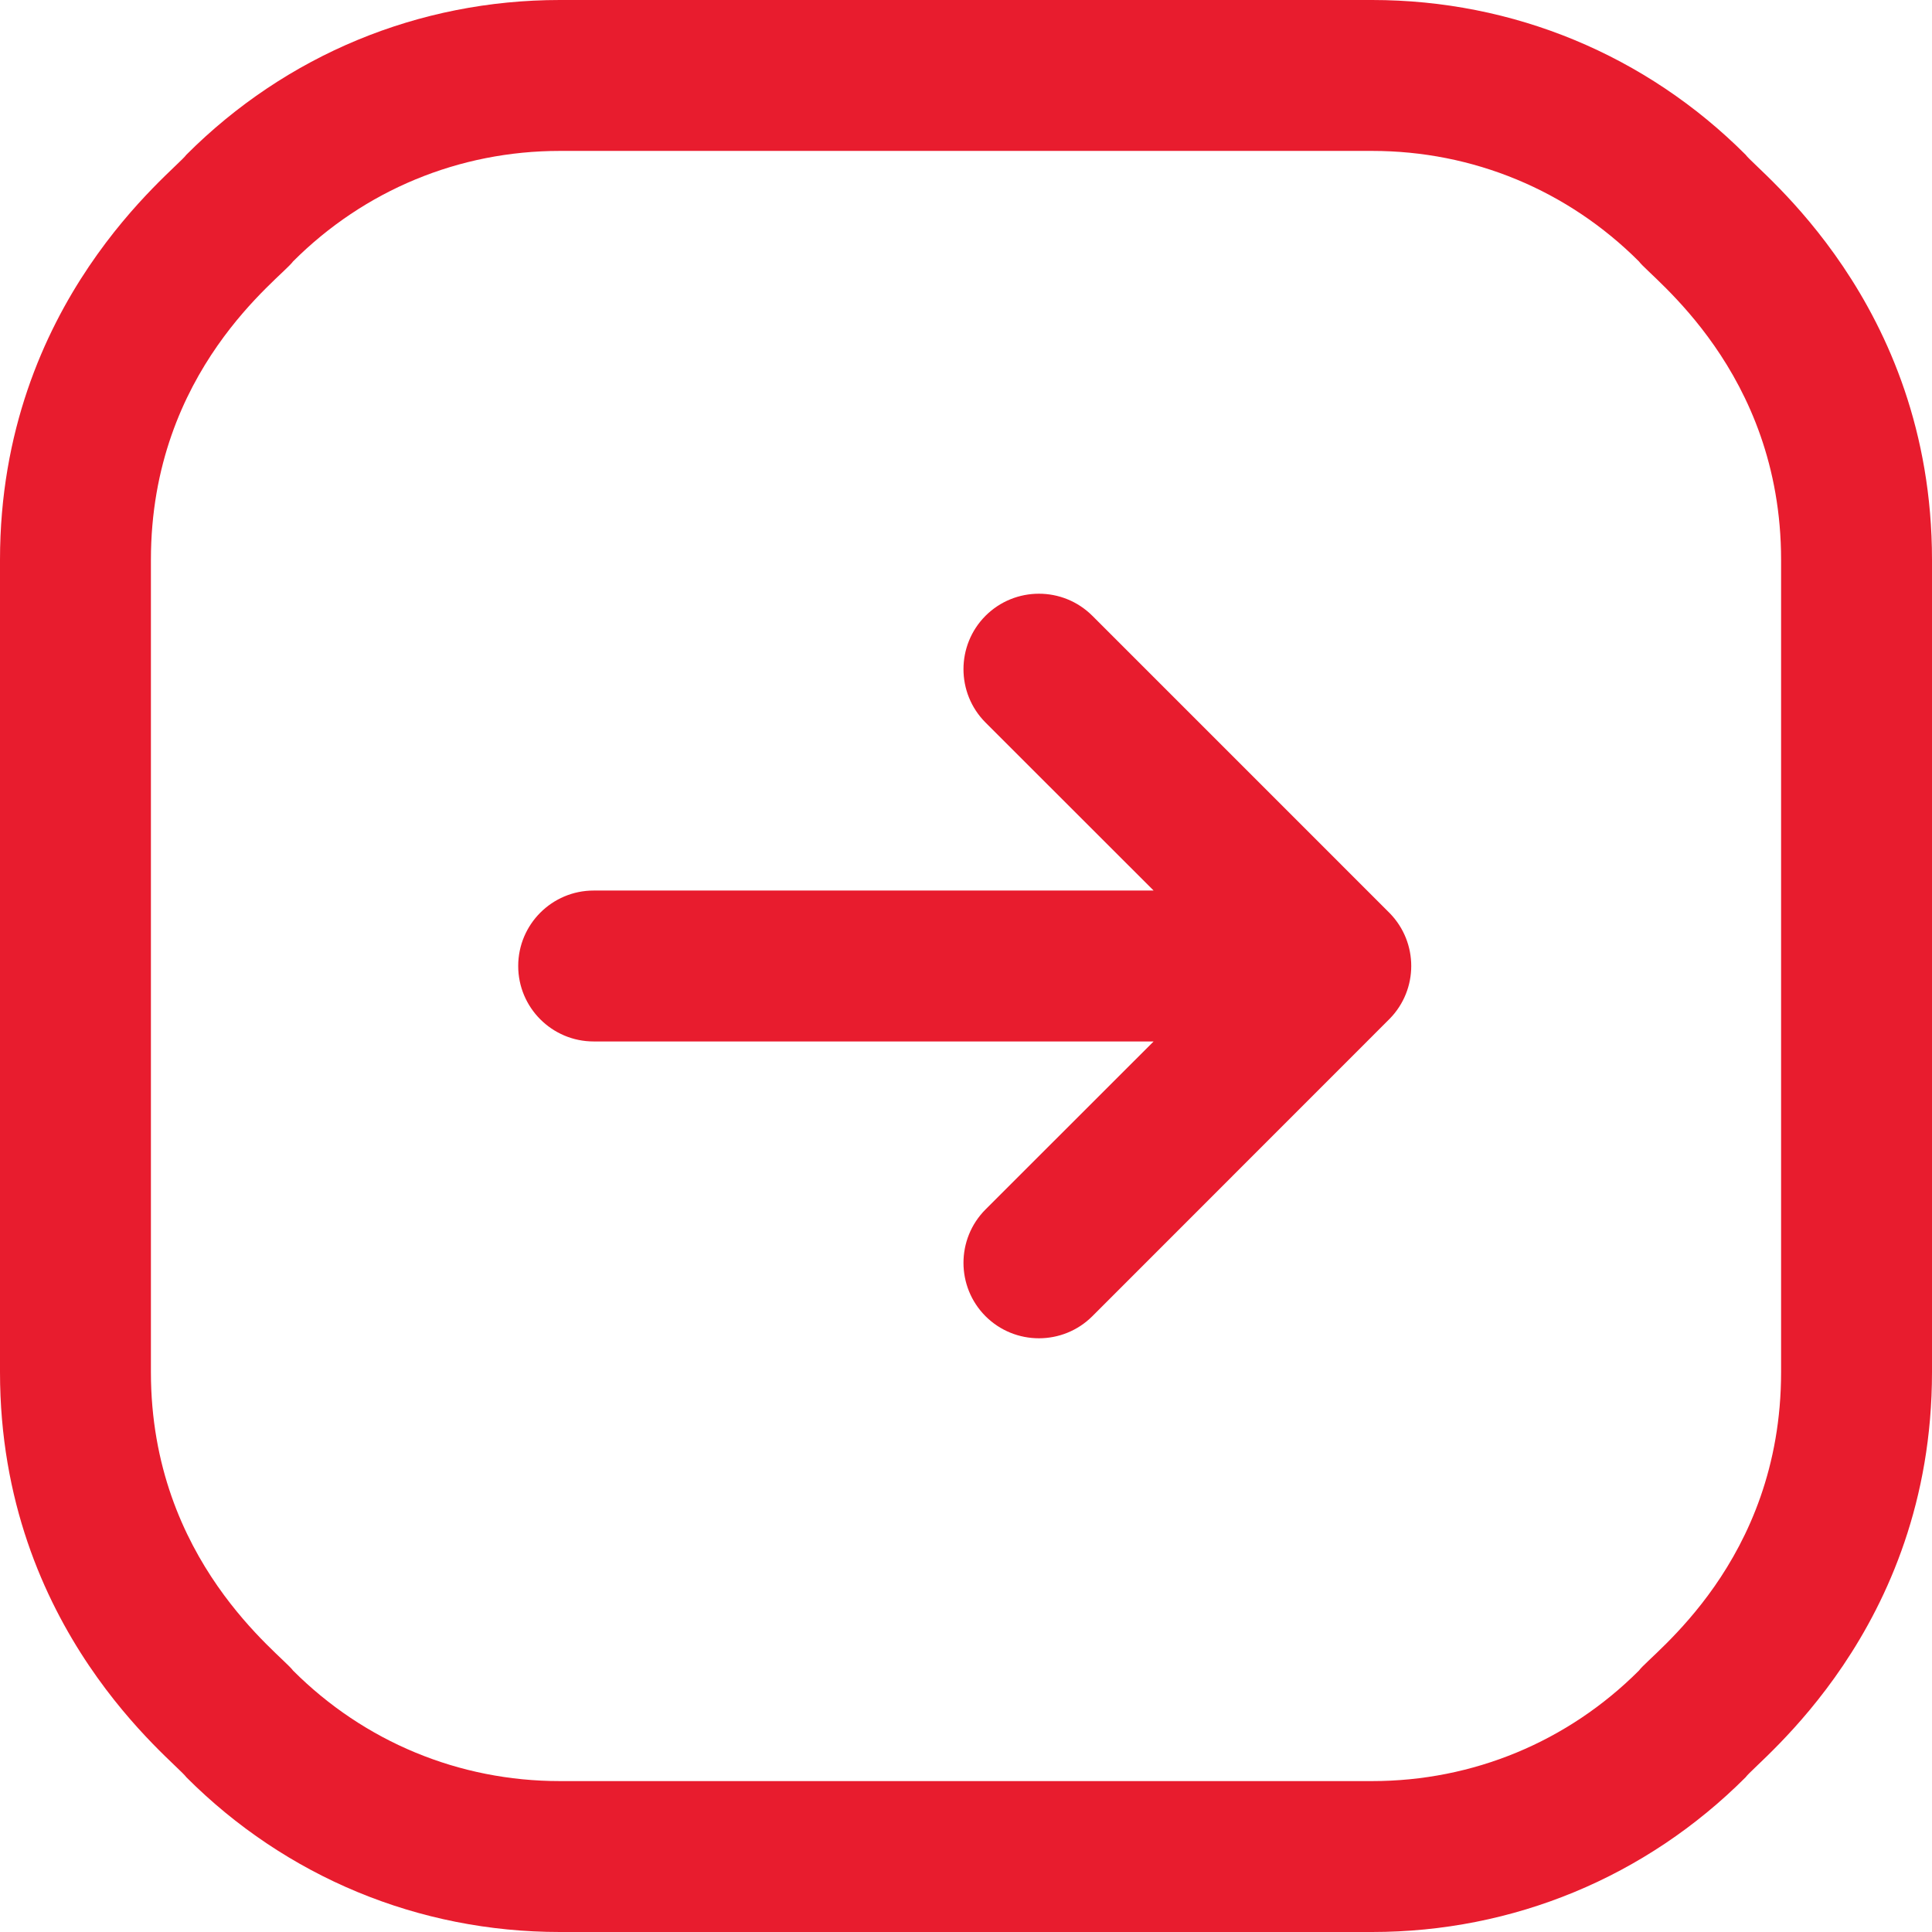
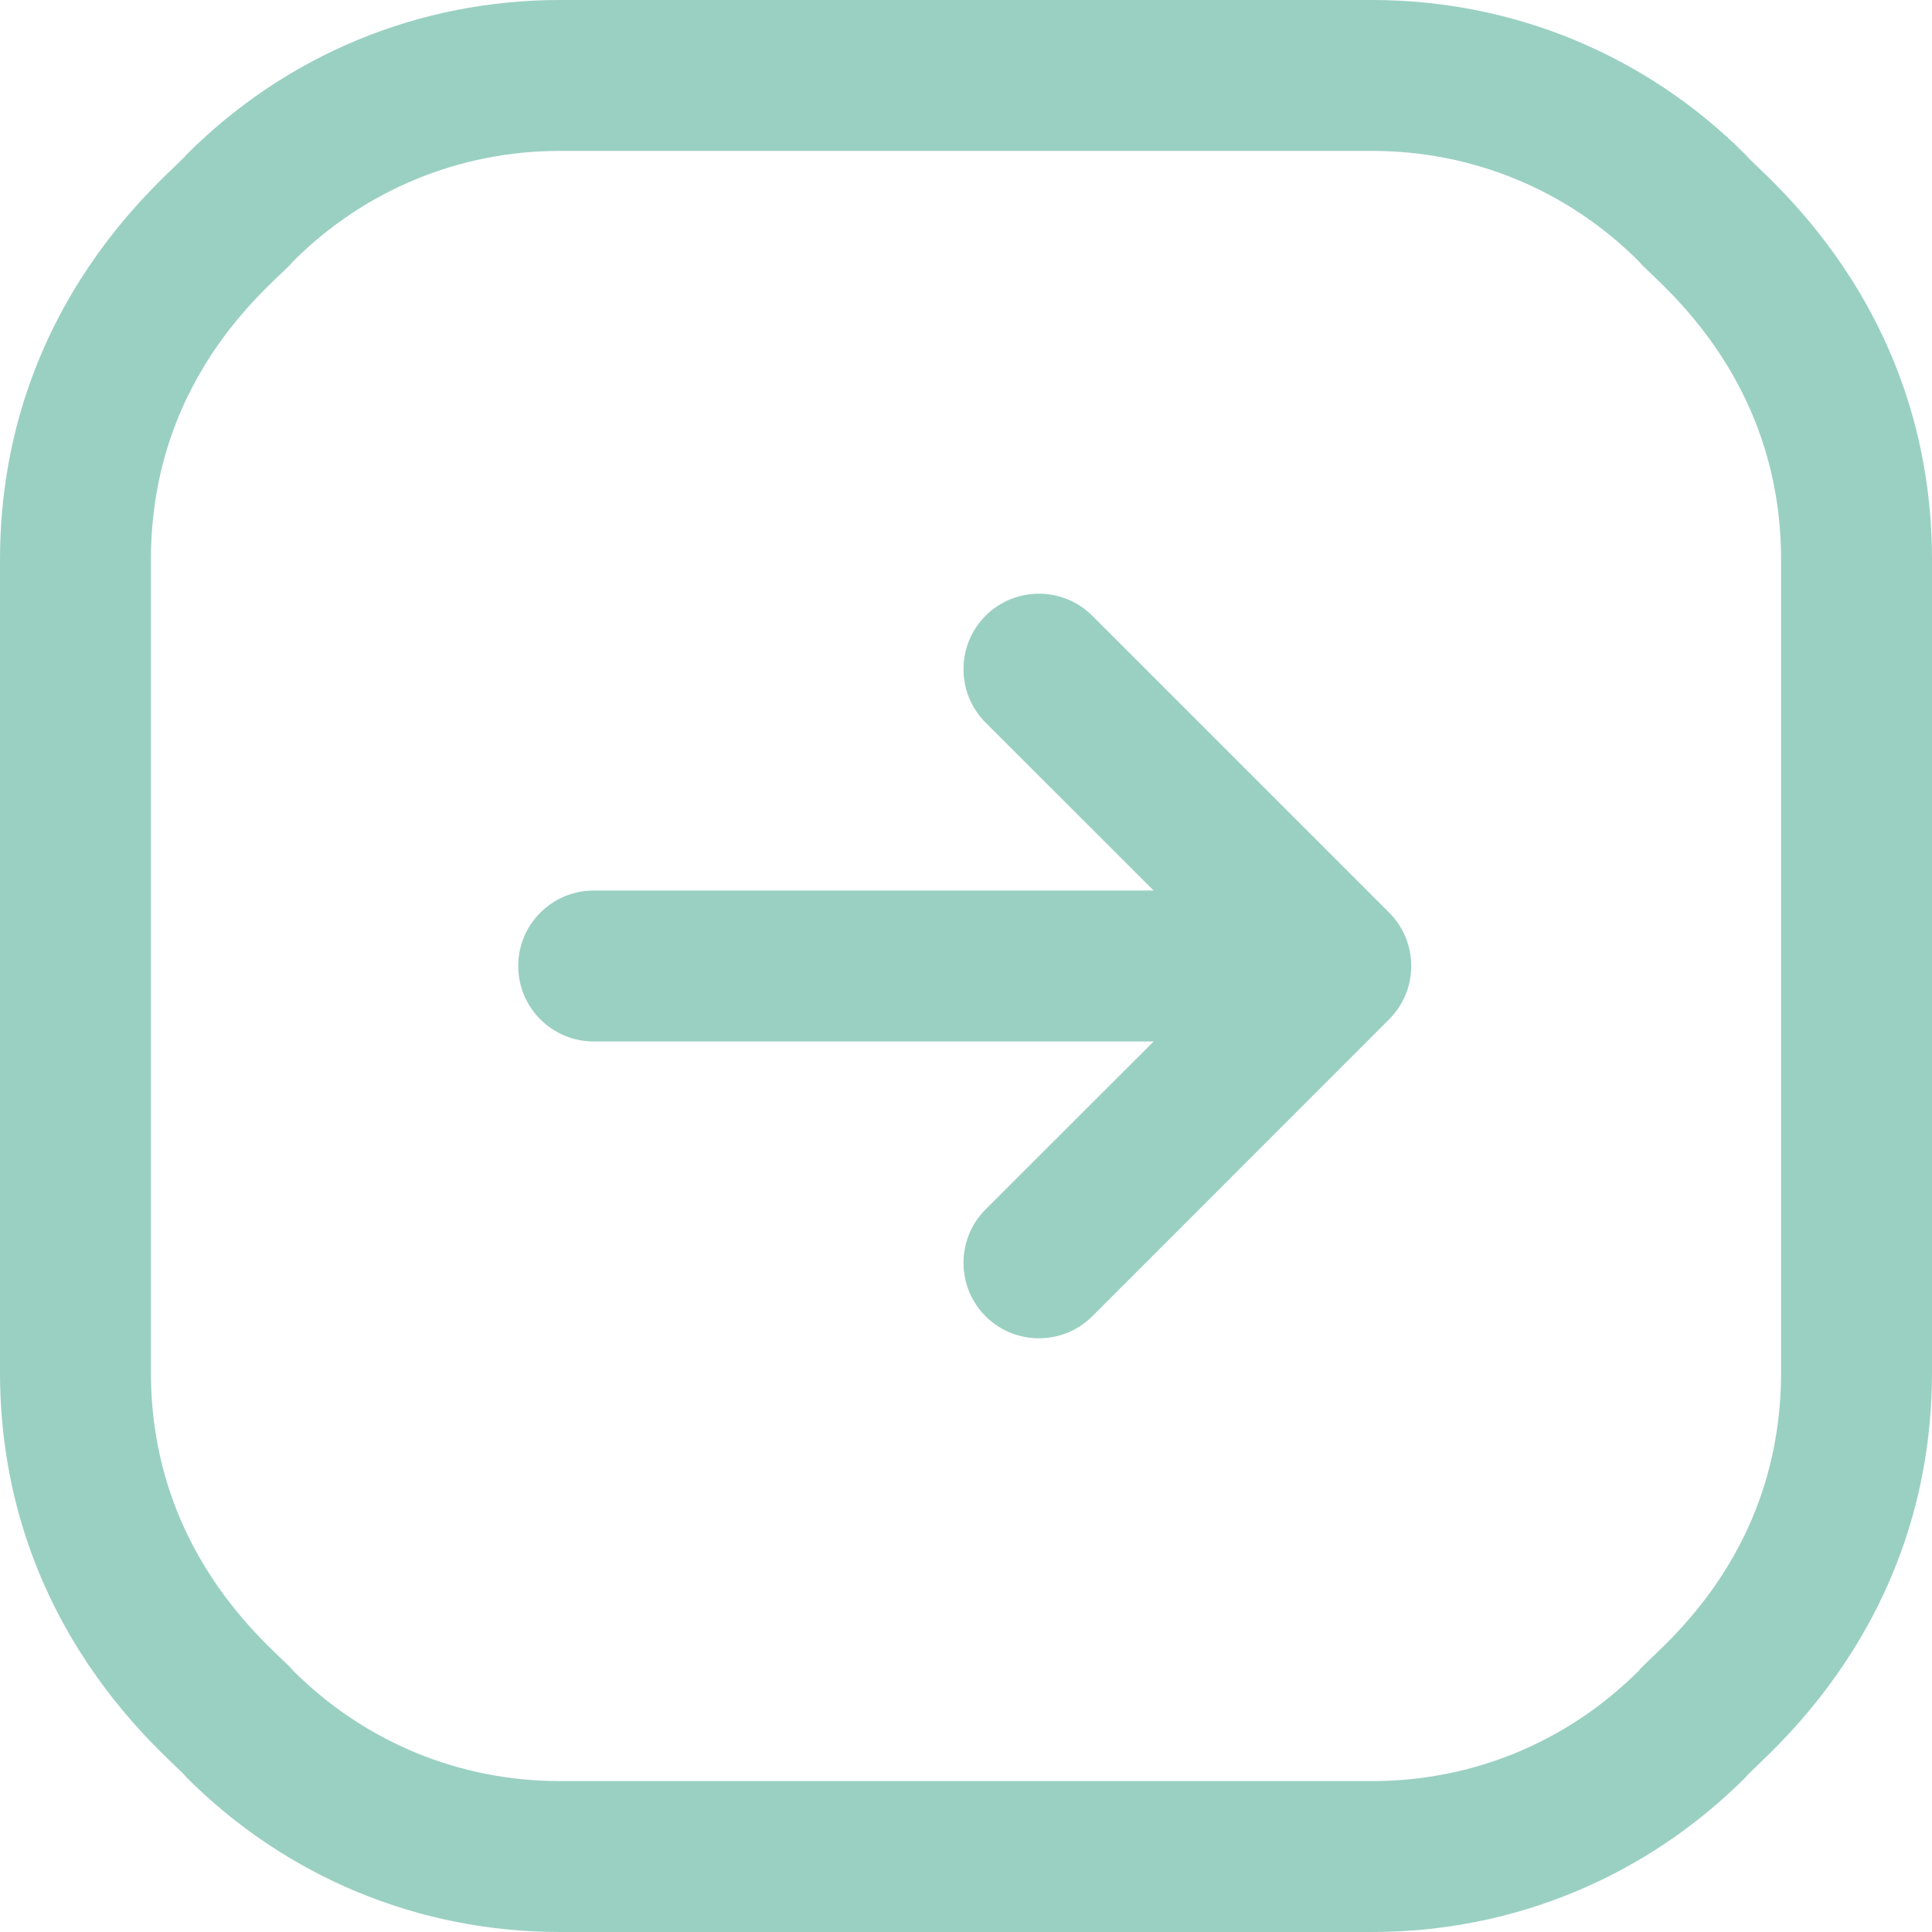
<svg xmlns="http://www.w3.org/2000/svg" width="18" height="18" viewBox="0 0 18 18" fill="none">
-   <path d="M12.948 9.491C12.55 9.89 10.609 11.83 10.177 12.263C9.902 12.537 9.457 12.537 9.182 12.263C8.908 11.988 8.908 11.543 9.182 11.268L10.748 9.703H5.531C5.143 9.703 4.828 9.388 4.828 9C4.828 8.612 5.143 8.297 5.531 8.297H10.748L9.182 6.732C8.908 6.457 8.908 6.012 9.182 5.737C9.457 5.463 9.902 5.463 10.177 5.737C10.559 6.119 12.574 8.134 12.948 8.508C13.216 8.783 13.214 9.219 12.948 9.491ZM18 5.216V12.784C18 15.188 16.37 16.409 16.264 16.558C15.335 17.488 14.098 18 12.784 18H5.216C3.901 18 2.665 17.488 1.736 16.558C1.631 16.41 0 15.188 0 12.784V5.216C0 2.812 1.63 1.591 1.736 1.442C2.665 0.512 3.901 0 5.216 0H12.784C14.098 0 15.335 0.512 16.264 1.442C16.369 1.59 18 2.812 18 5.216ZM16.594 5.216C16.594 3.455 15.377 2.585 15.27 2.436C15.27 2.436 15.27 2.436 15.27 2.436C14.606 1.772 13.723 1.406 12.784 1.406H5.216C4.277 1.406 3.394 1.772 2.73 2.436C2.62 2.59 1.406 3.445 1.406 5.216V12.784C1.406 14.545 2.623 15.415 2.73 15.564C3.394 16.228 4.277 16.594 5.216 16.594H12.784C13.723 16.594 14.606 16.228 15.27 15.564C15.38 15.41 16.594 14.555 16.594 12.784V5.216Z" fill="#E81C2E" />
+   <path d="M12.948 9.491C12.55 9.89 10.609 11.83 10.177 12.263C9.902 12.537 9.457 12.537 9.182 12.263C8.908 11.988 8.908 11.543 9.182 11.268L10.748 9.703H5.531C5.143 9.703 4.828 9.388 4.828 9C4.828 8.612 5.143 8.297 5.531 8.297H10.748L9.182 6.732C8.908 6.457 8.908 6.012 9.182 5.737C9.457 5.463 9.902 5.463 10.177 5.737C10.559 6.119 12.574 8.134 12.948 8.508C13.216 8.783 13.214 9.219 12.948 9.491ZM18 5.216V12.784C18 15.188 16.37 16.409 16.264 16.558C15.335 17.488 14.098 18 12.784 18H5.216C3.901 18 2.665 17.488 1.736 16.558C1.631 16.41 0 15.188 0 12.784V5.216C0 2.812 1.63 1.591 1.736 1.442C2.665 0.512 3.901 0 5.216 0H12.784C14.098 0 15.335 0.512 16.264 1.442C16.369 1.59 18 2.812 18 5.216ZM16.594 5.216C16.594 3.455 15.377 2.585 15.27 2.436C15.27 2.436 15.27 2.436 15.27 2.436C14.606 1.772 13.723 1.406 12.784 1.406H5.216C4.277 1.406 3.394 1.772 2.73 2.436C2.62 2.59 1.406 3.445 1.406 5.216V12.784C1.406 14.545 2.623 15.415 2.73 15.564C3.394 16.228 4.277 16.594 5.216 16.594H12.784C13.723 16.594 14.606 16.228 15.27 15.564C15.38 15.41 16.594 14.555 16.594 12.784V5.216Z" fill="#9AD0C2" />
</svg>
